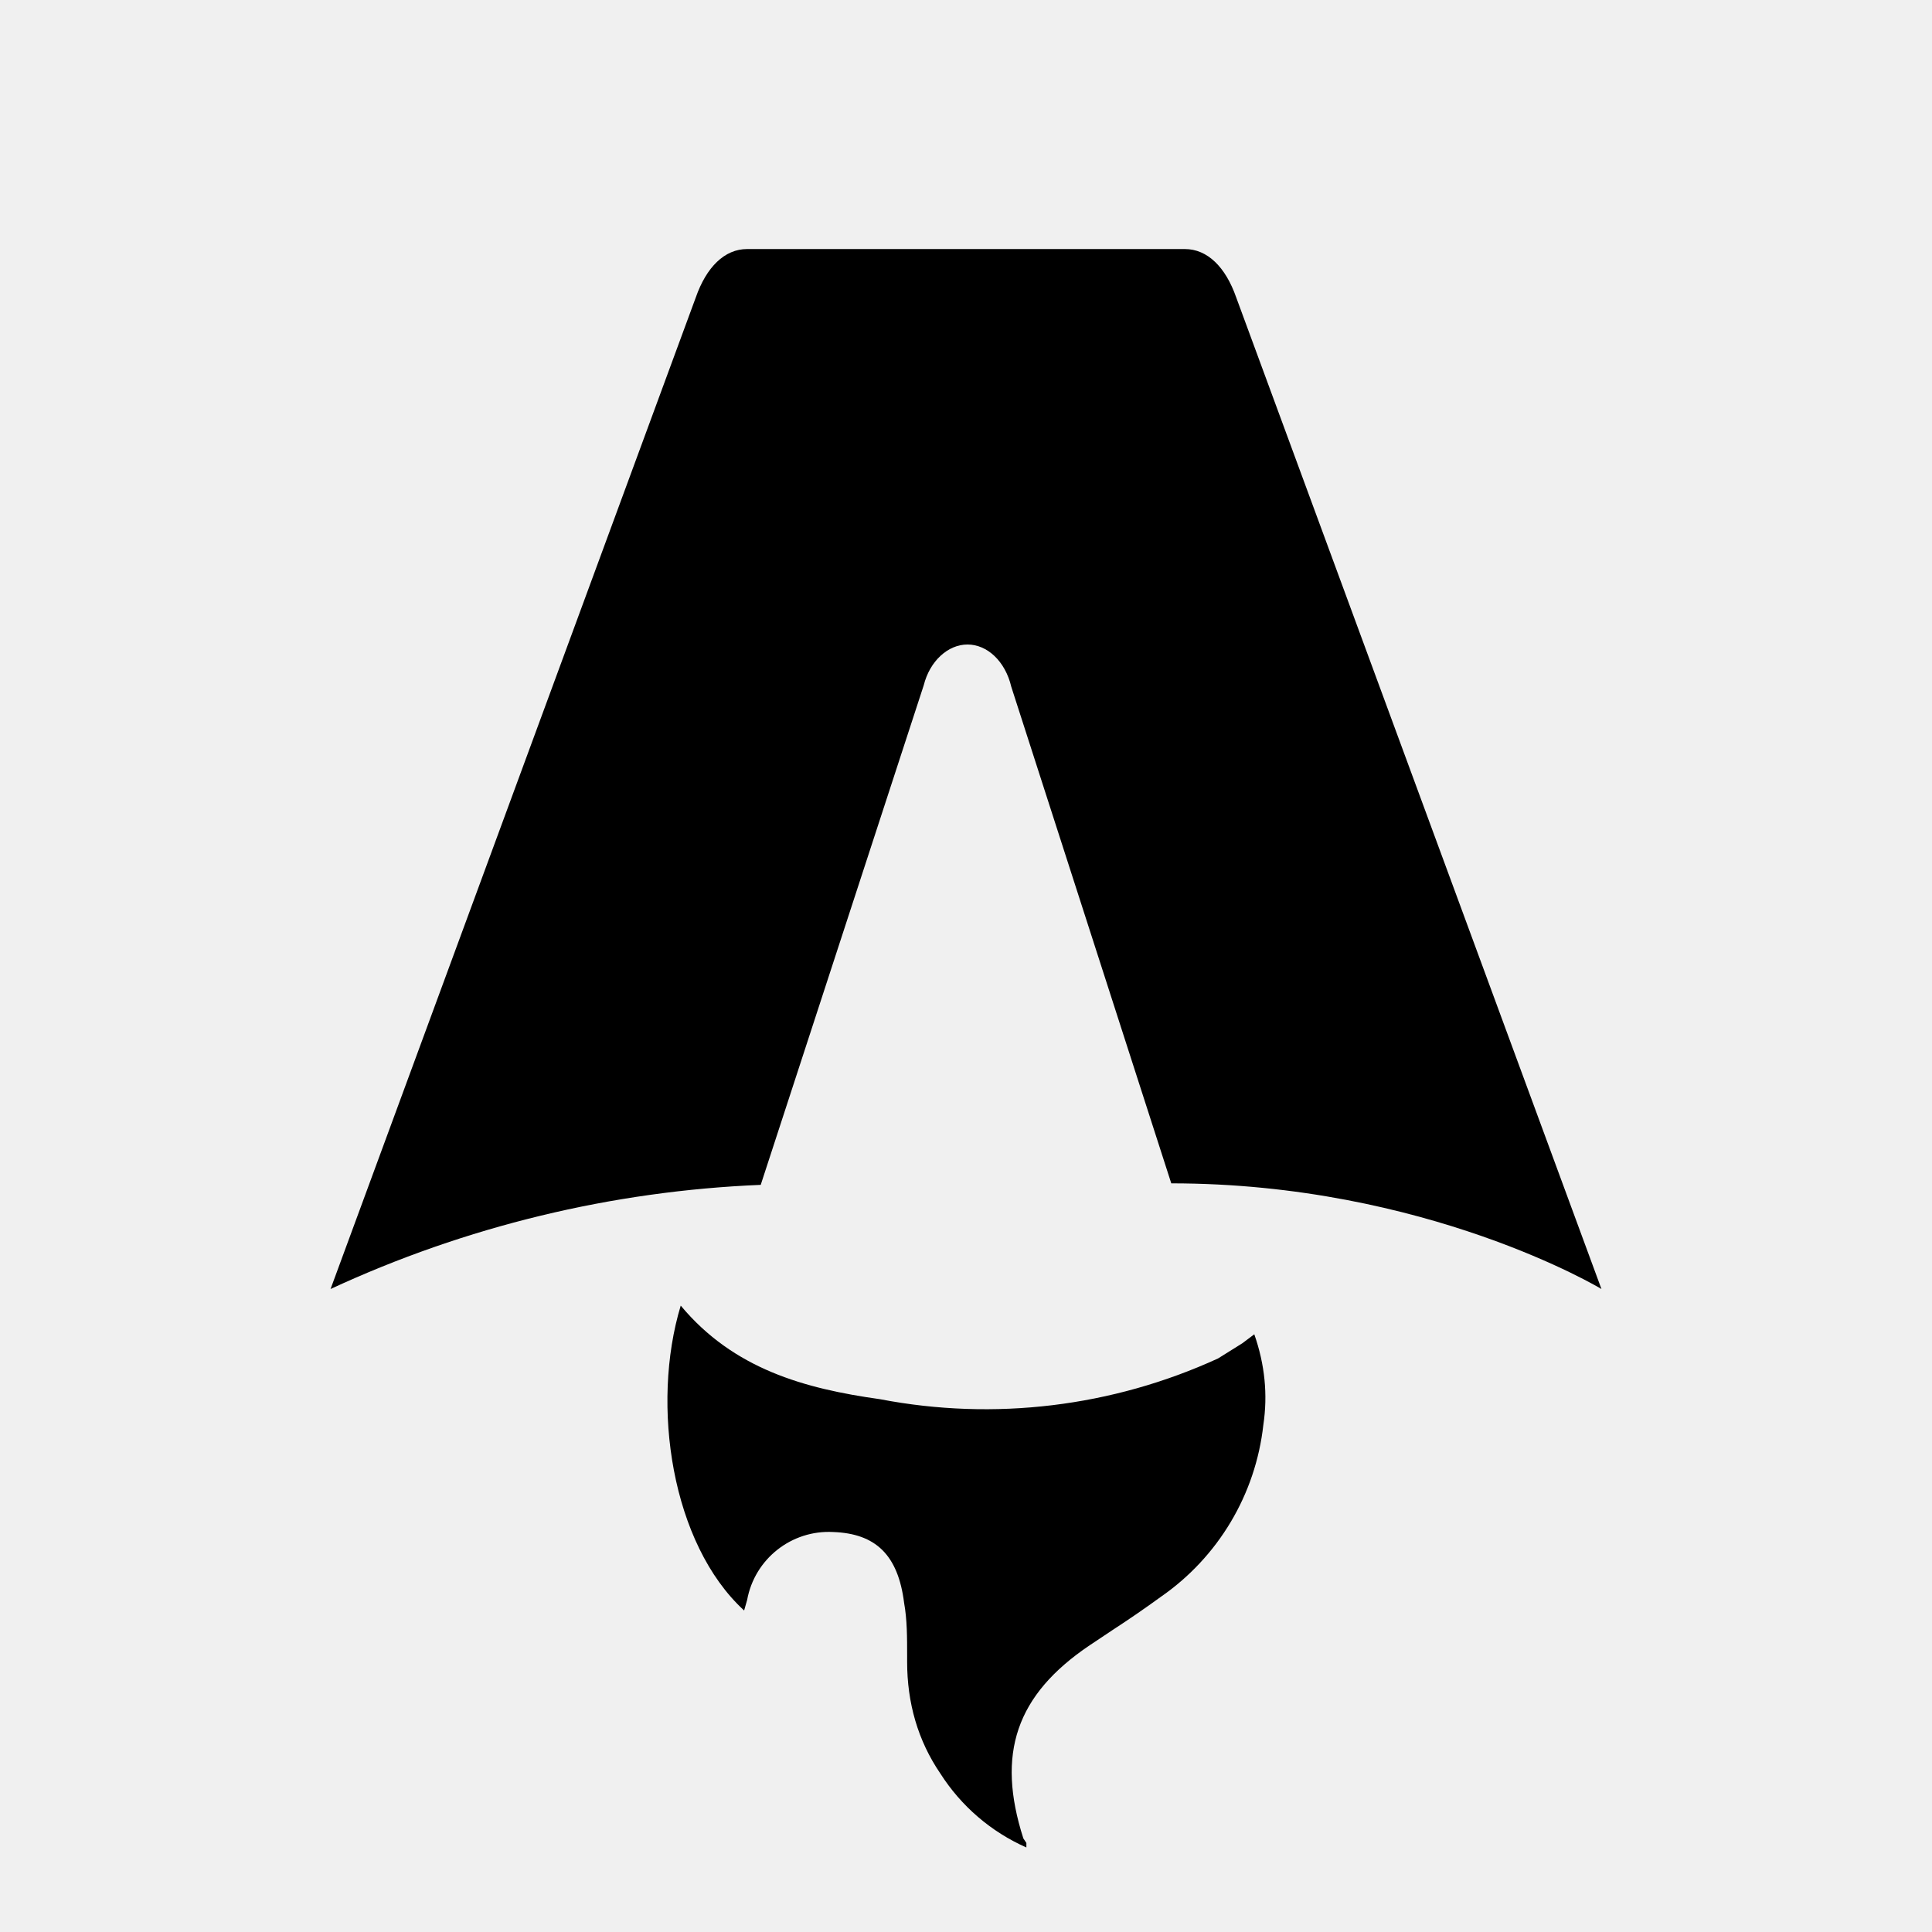
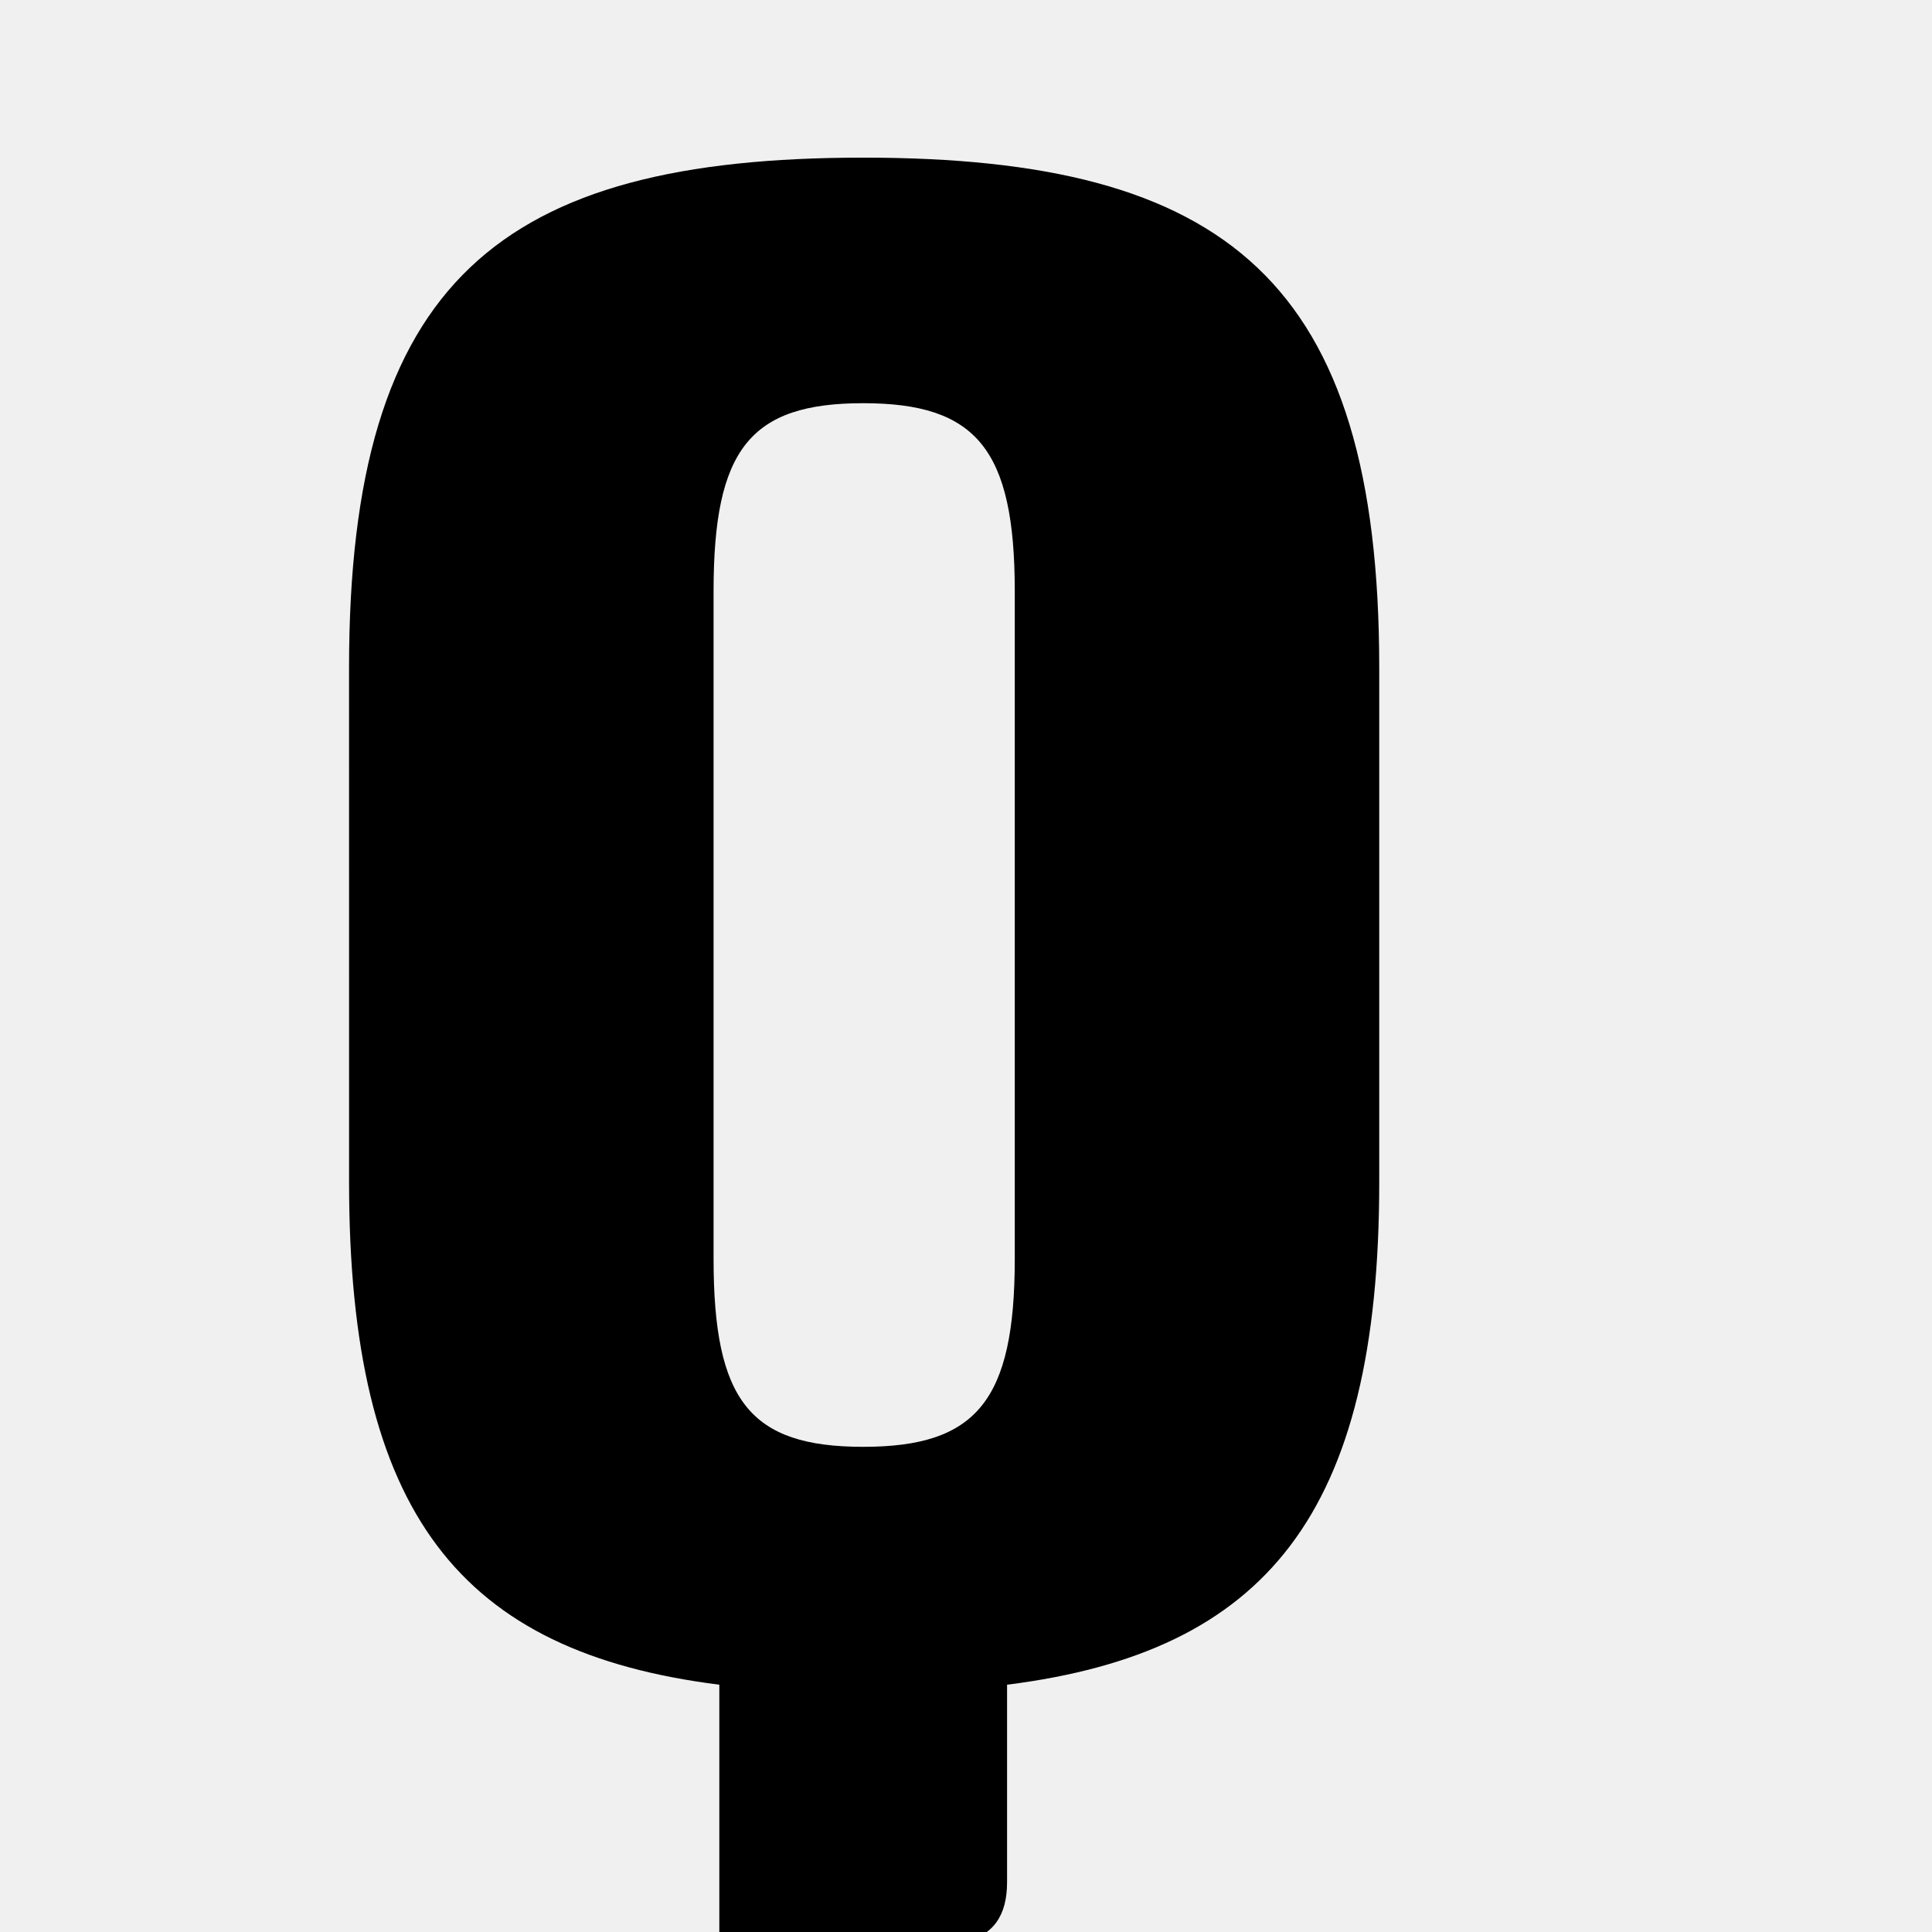
<svg xmlns="http://www.w3.org/2000/svg" fill="none" viewBox="0 0 128 128">
-   <path d="M50.4 78.5a75.1 75.1 0 0 0-28.5 6.9l24.2-65.7c.7-2 1.9-3.2 3.4-3.2h29c1.5 0 2.7 1.2 3.4 3.2l24.2 65.7s-11.6-7-28.5-7L67 45.5c-.4-1.7-1.6-2.8-2.9-2.8-1.3 0-2.5 1.1-2.9 2.7L50.4 78.5Zm-1.1 28.2Zm-4.2-20.2c-2 6.6-.6 15.8 4.2 20.2a17.5 17.5 0 0 1 .2-.7 5.5 5.5 0 0 1 5.7-4.5c2.8.1 4.3 1.5 4.7 4.7.2 1.1.2 2.3.2 3.5v.4c0 2.7.7 5.2 2.2 7.4a13 13 0 0 0 5.7 4.9v-.3l-.2-.3c-1.8-5.6-.5-9.5 4.4-12.8l1.5-1a73 73 0 0 0 3.2-2.2 16 16 0 0 0 6.8-11.4c.3-2 .1-4-.6-6l-.8.6-1.6 1a37 37 0 0 1-22.4 2.7c-5-.7-9.7-2-13.2-6.2Z" />
+   <path d="m 23.127,78.316 c 0,21.988 7.372,31.14 24.53,33.3 v 17.031 c 0,2.161 0.89,3.05 2.796,2.669 l 13.345,-2.669 c 2.034,-0.381 2.923,-1.779 2.923,-3.94 v -13.091 c 17.159,-2.161 24.657,-11.312 24.657,-33.3 v -34.063 c 0,-25.674 -10.168,-33.809 -34.19,-33.809 -24.022,0 -34.063,8.134 -34.063,33.809 z m 24.149,-39.147 c 0,-9.405 2.415,-12.456 9.914,-12.456 7.499,0 10.041,3.05 10.041,12.456 v 44.231 c 0,9.405 -2.542,12.456 -10.041,12.456 -7.499,0 -9.914,-3.05 -9.914,-12.456 z" />
  <style>
        path { fill: #000; }
        @media (prefers-color-scheme: dark) {
            path { fill: #FFF; }
        }
    </style>
</svg>
